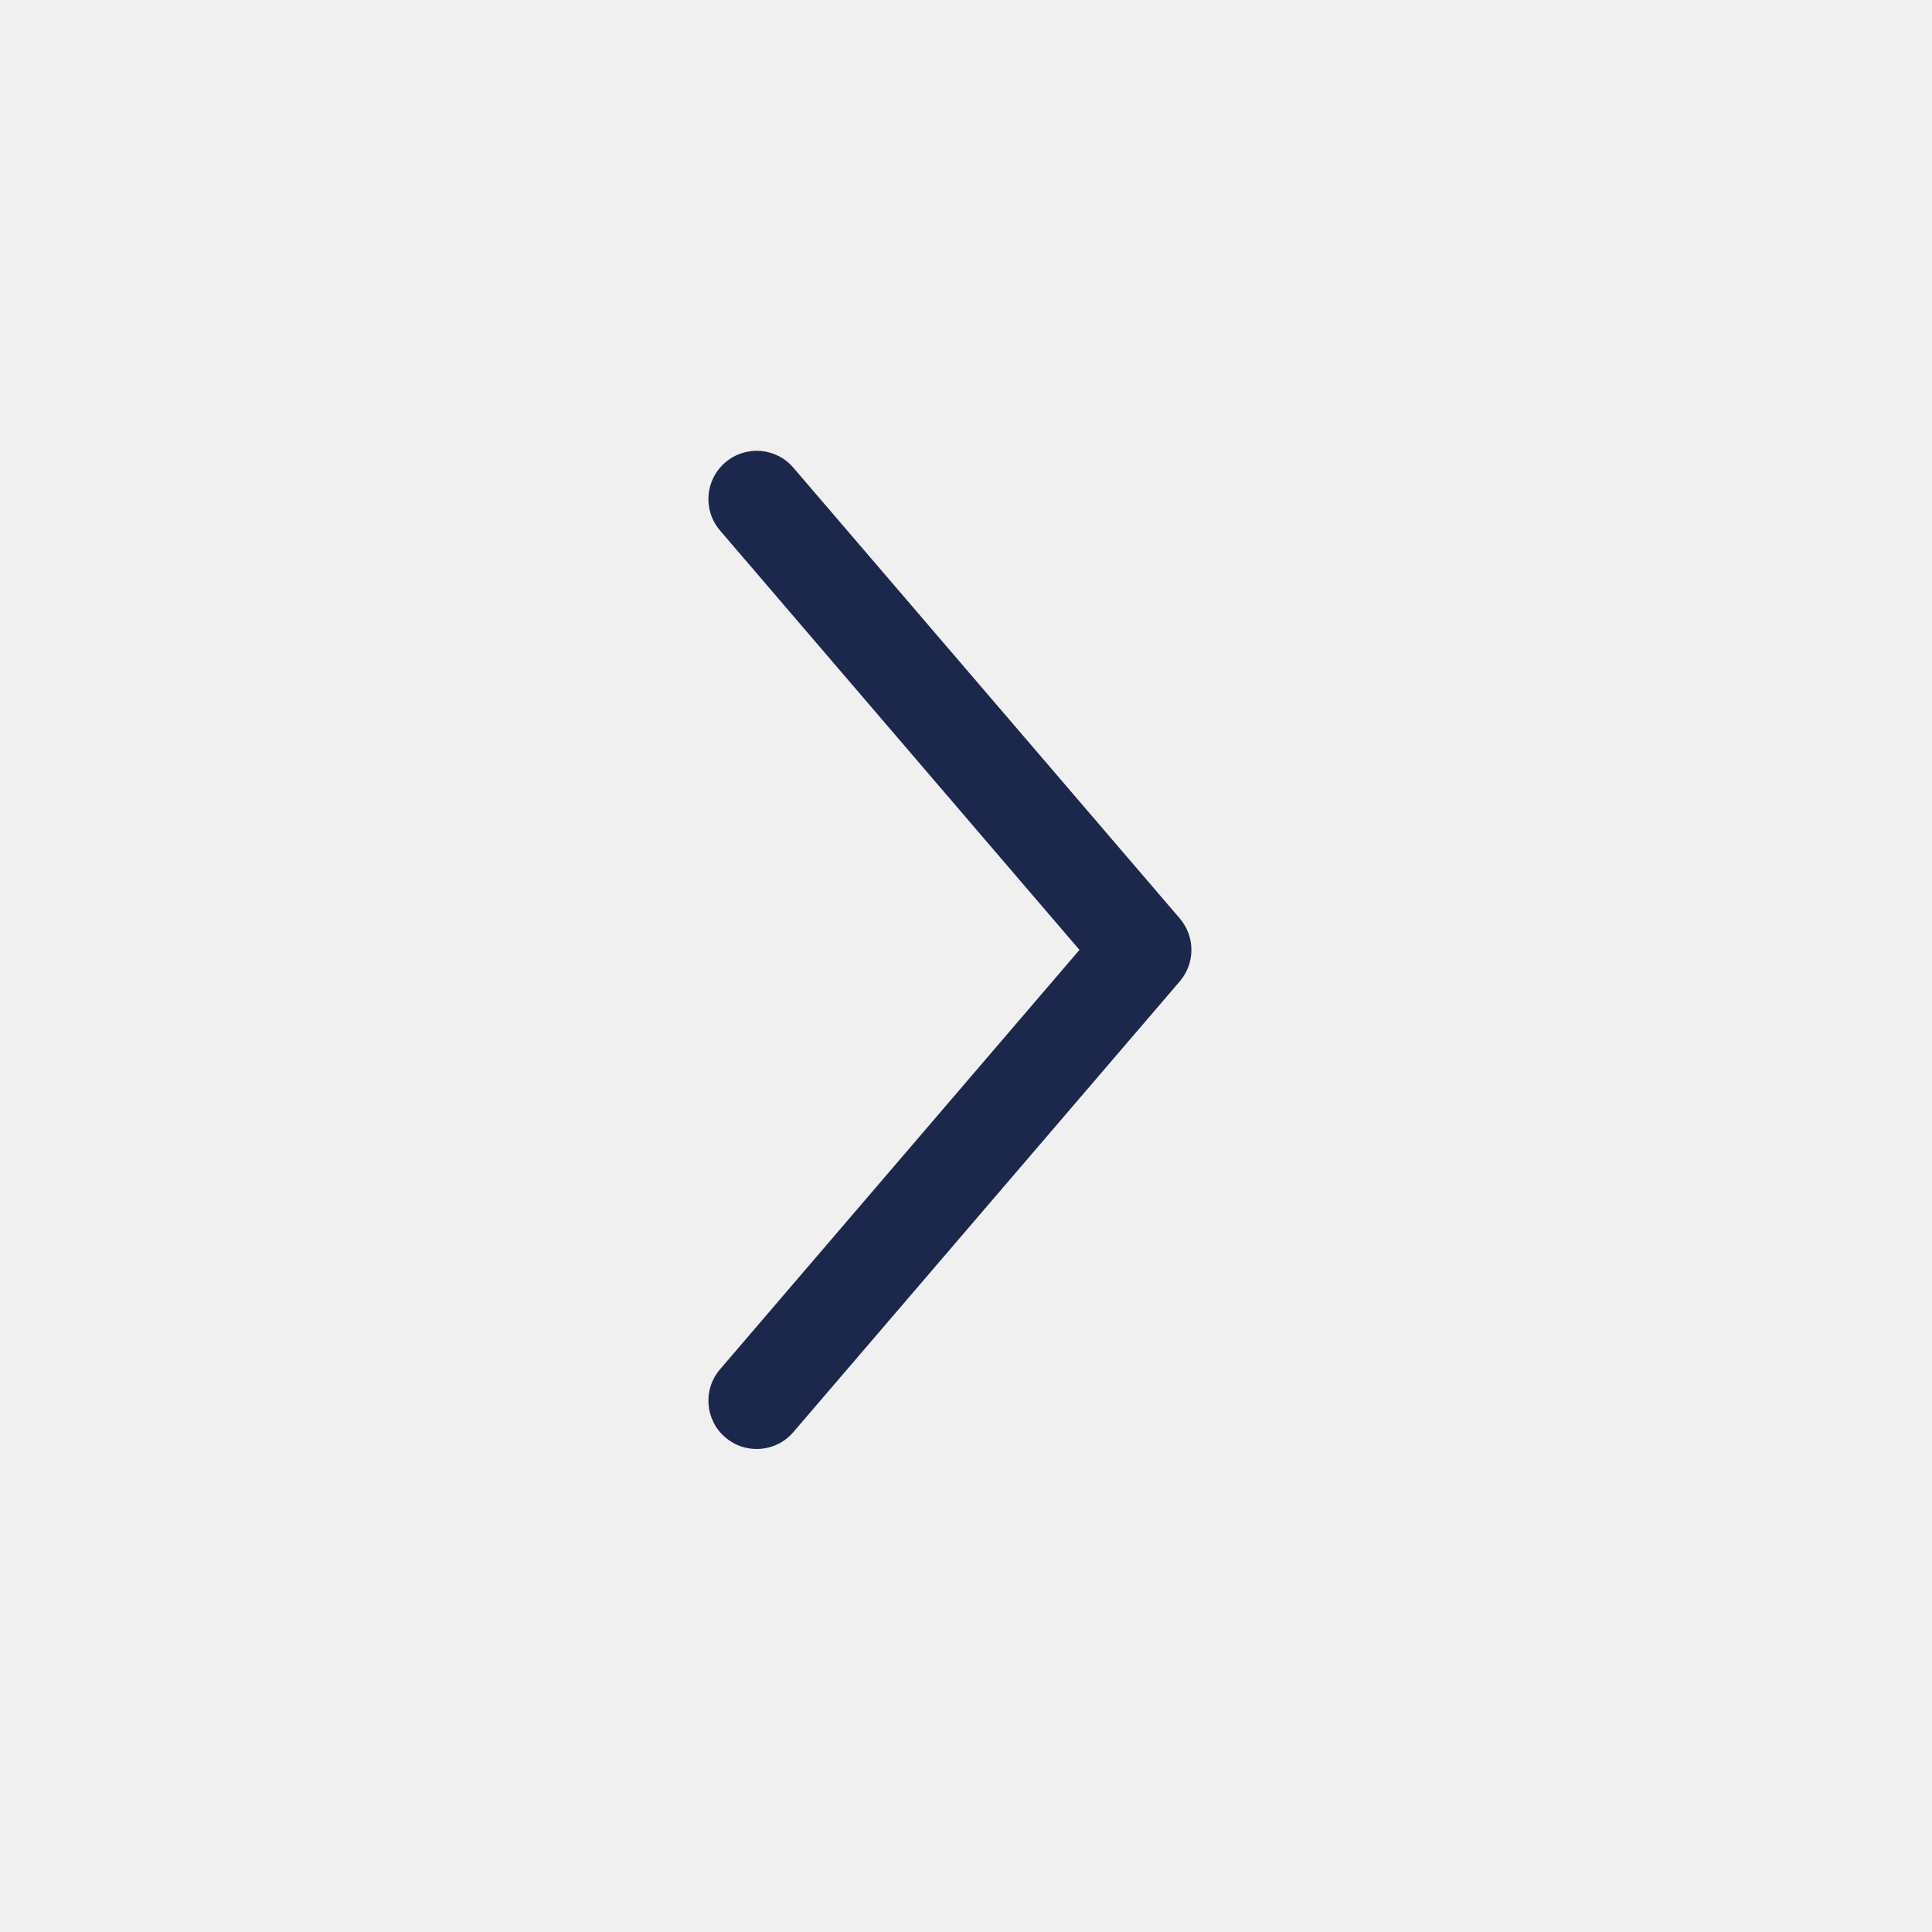
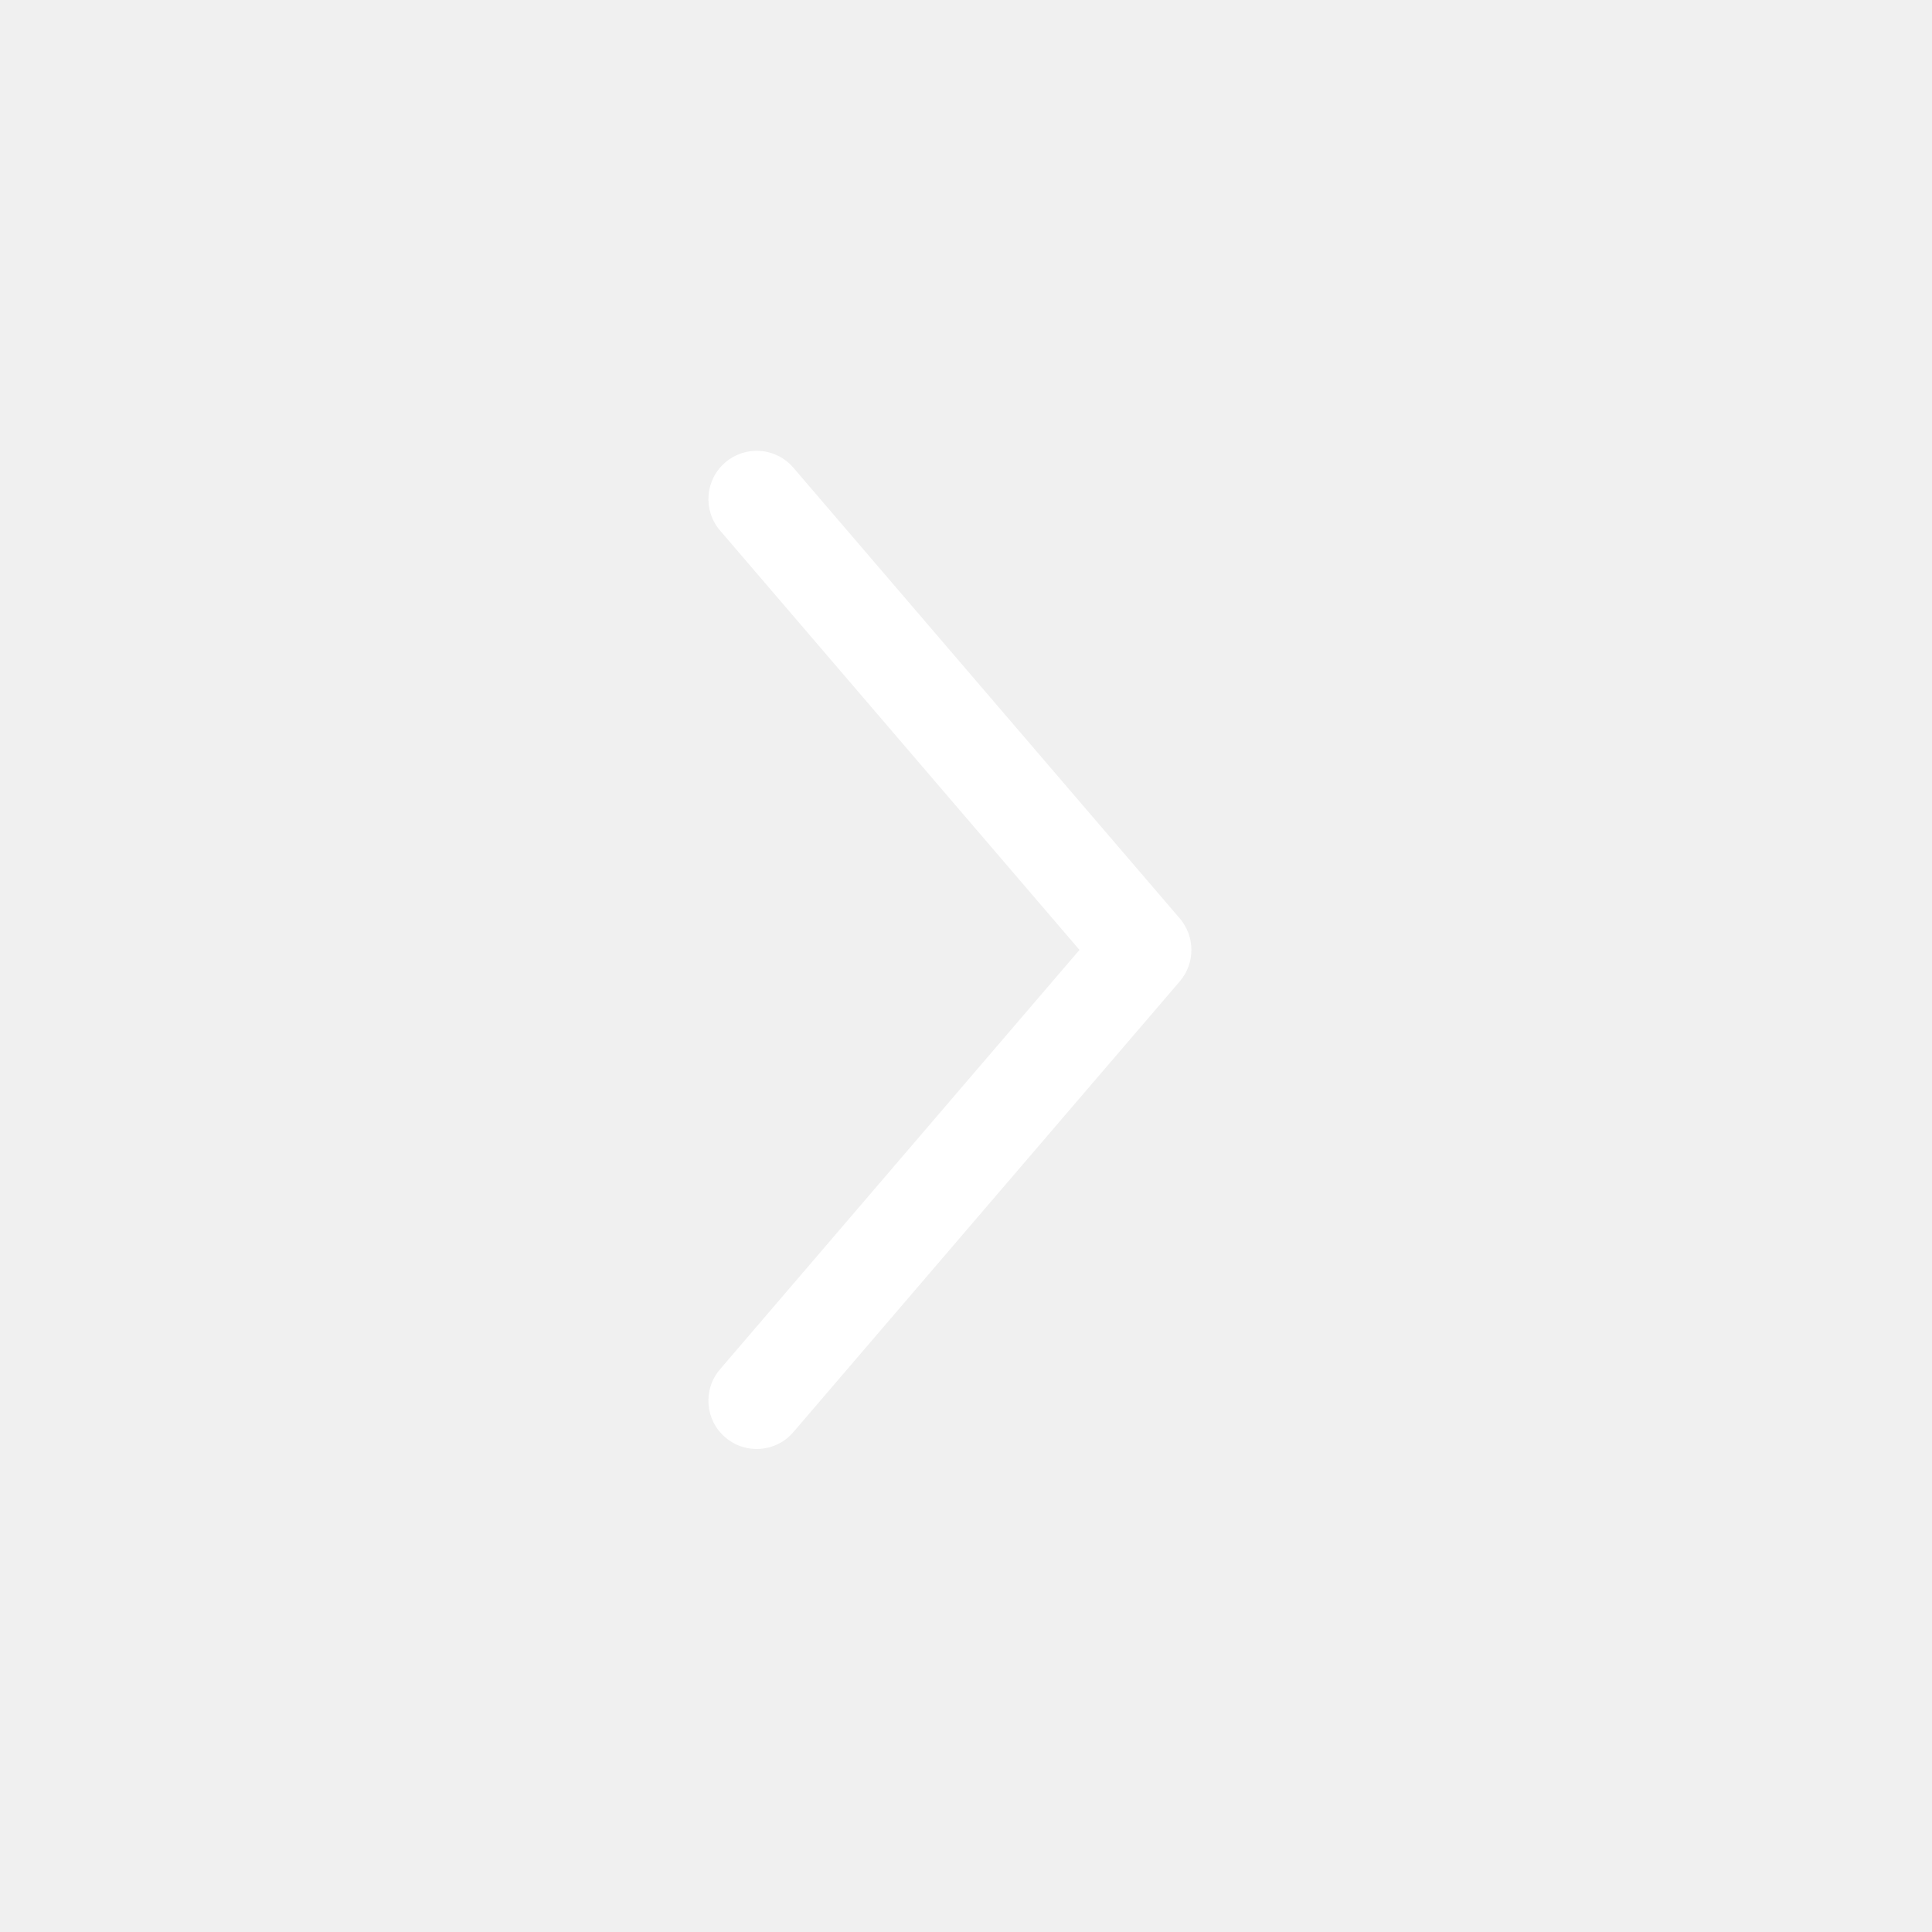
<svg xmlns="http://www.w3.org/2000/svg" width="30" height="30" viewBox="0 0 30 30" fill="none">
-   <path fill-rule="evenodd" clip-rule="evenodd" d="M11.262 22.319C10.947 22.05 10.911 21.576 11.181 21.262L16.762 14.75L11.181 8.238C10.911 7.924 10.947 7.45 11.262 7.181C11.576 6.911 12.05 6.947 12.319 7.262L18.32 14.262C18.56 14.543 18.56 14.957 18.32 15.238L12.319 22.238C12.05 22.553 11.576 22.589 11.262 22.319Z" fill="#1C274C" />
+   <path fill-rule="evenodd" clip-rule="evenodd" d="M11.262 22.319C10.947 22.05 10.911 21.576 11.181 21.262L16.762 14.75L11.181 8.238C10.911 7.924 10.947 7.45 11.262 7.181C11.576 6.911 12.05 6.947 12.319 7.262L18.32 14.262C18.56 14.543 18.56 14.957 18.32 15.238L12.319 22.238C12.05 22.553 11.576 22.589 11.262 22.319Z" fill="#fff" />
</svg>
